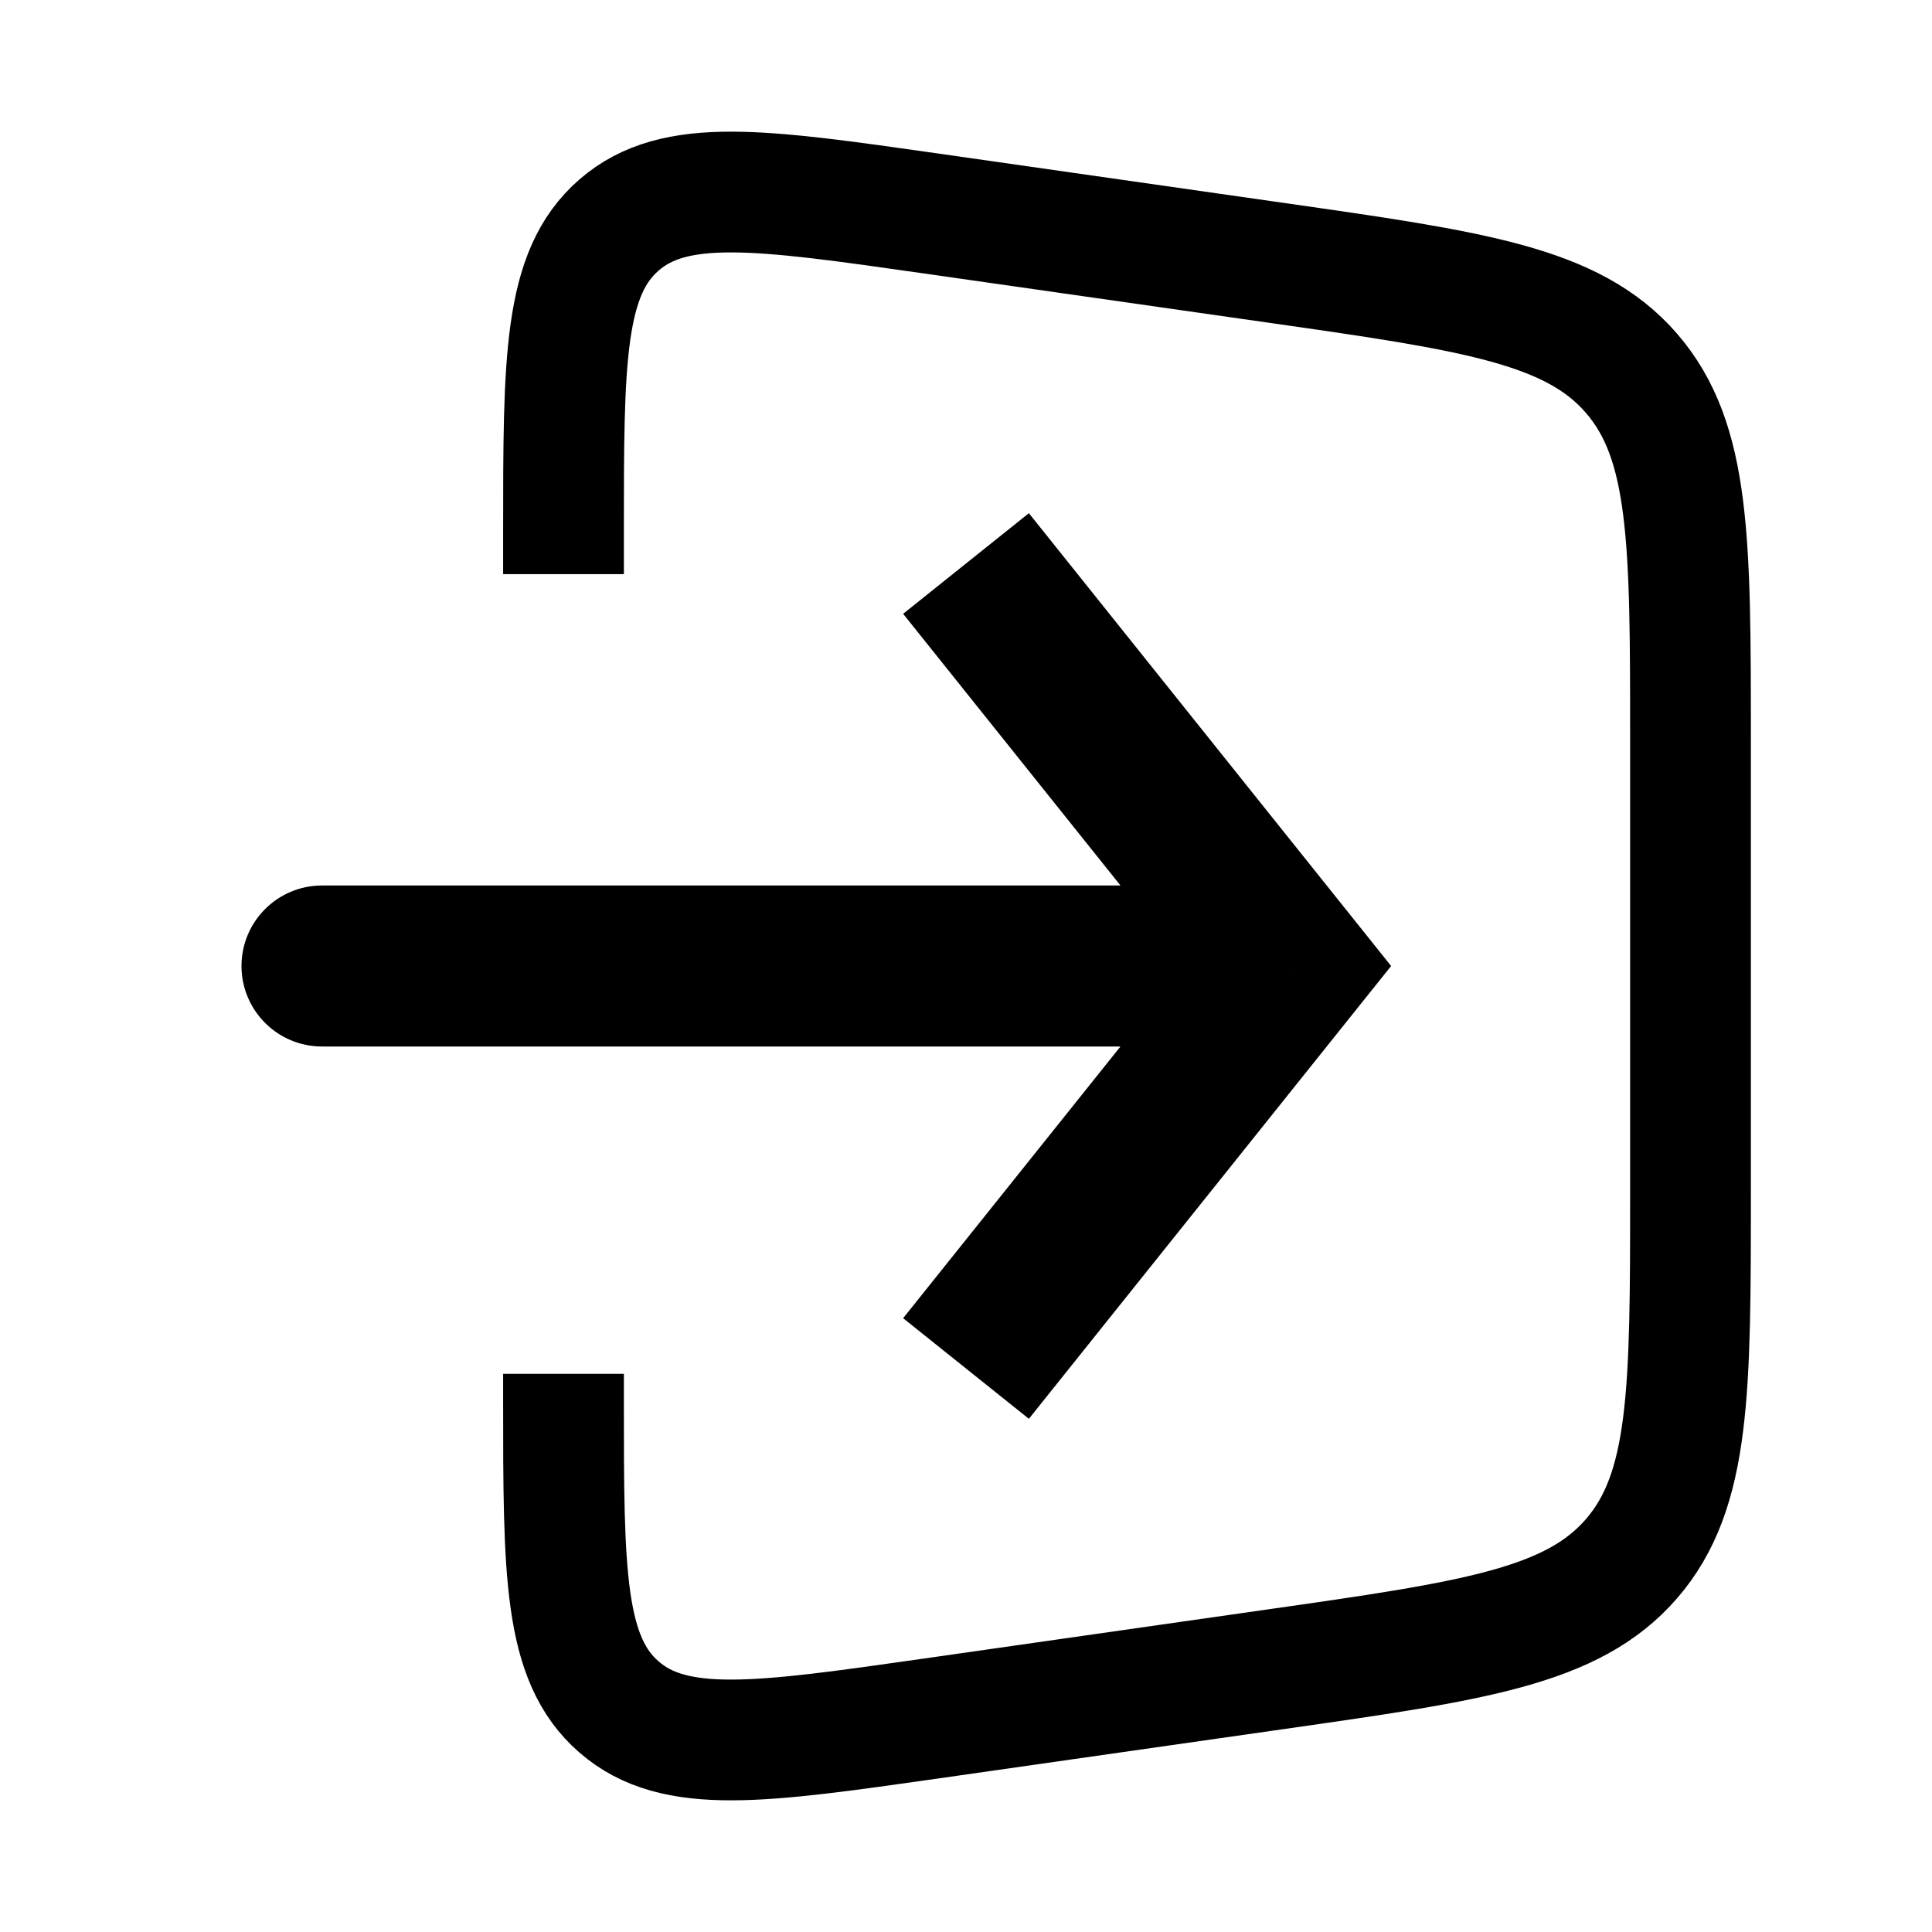
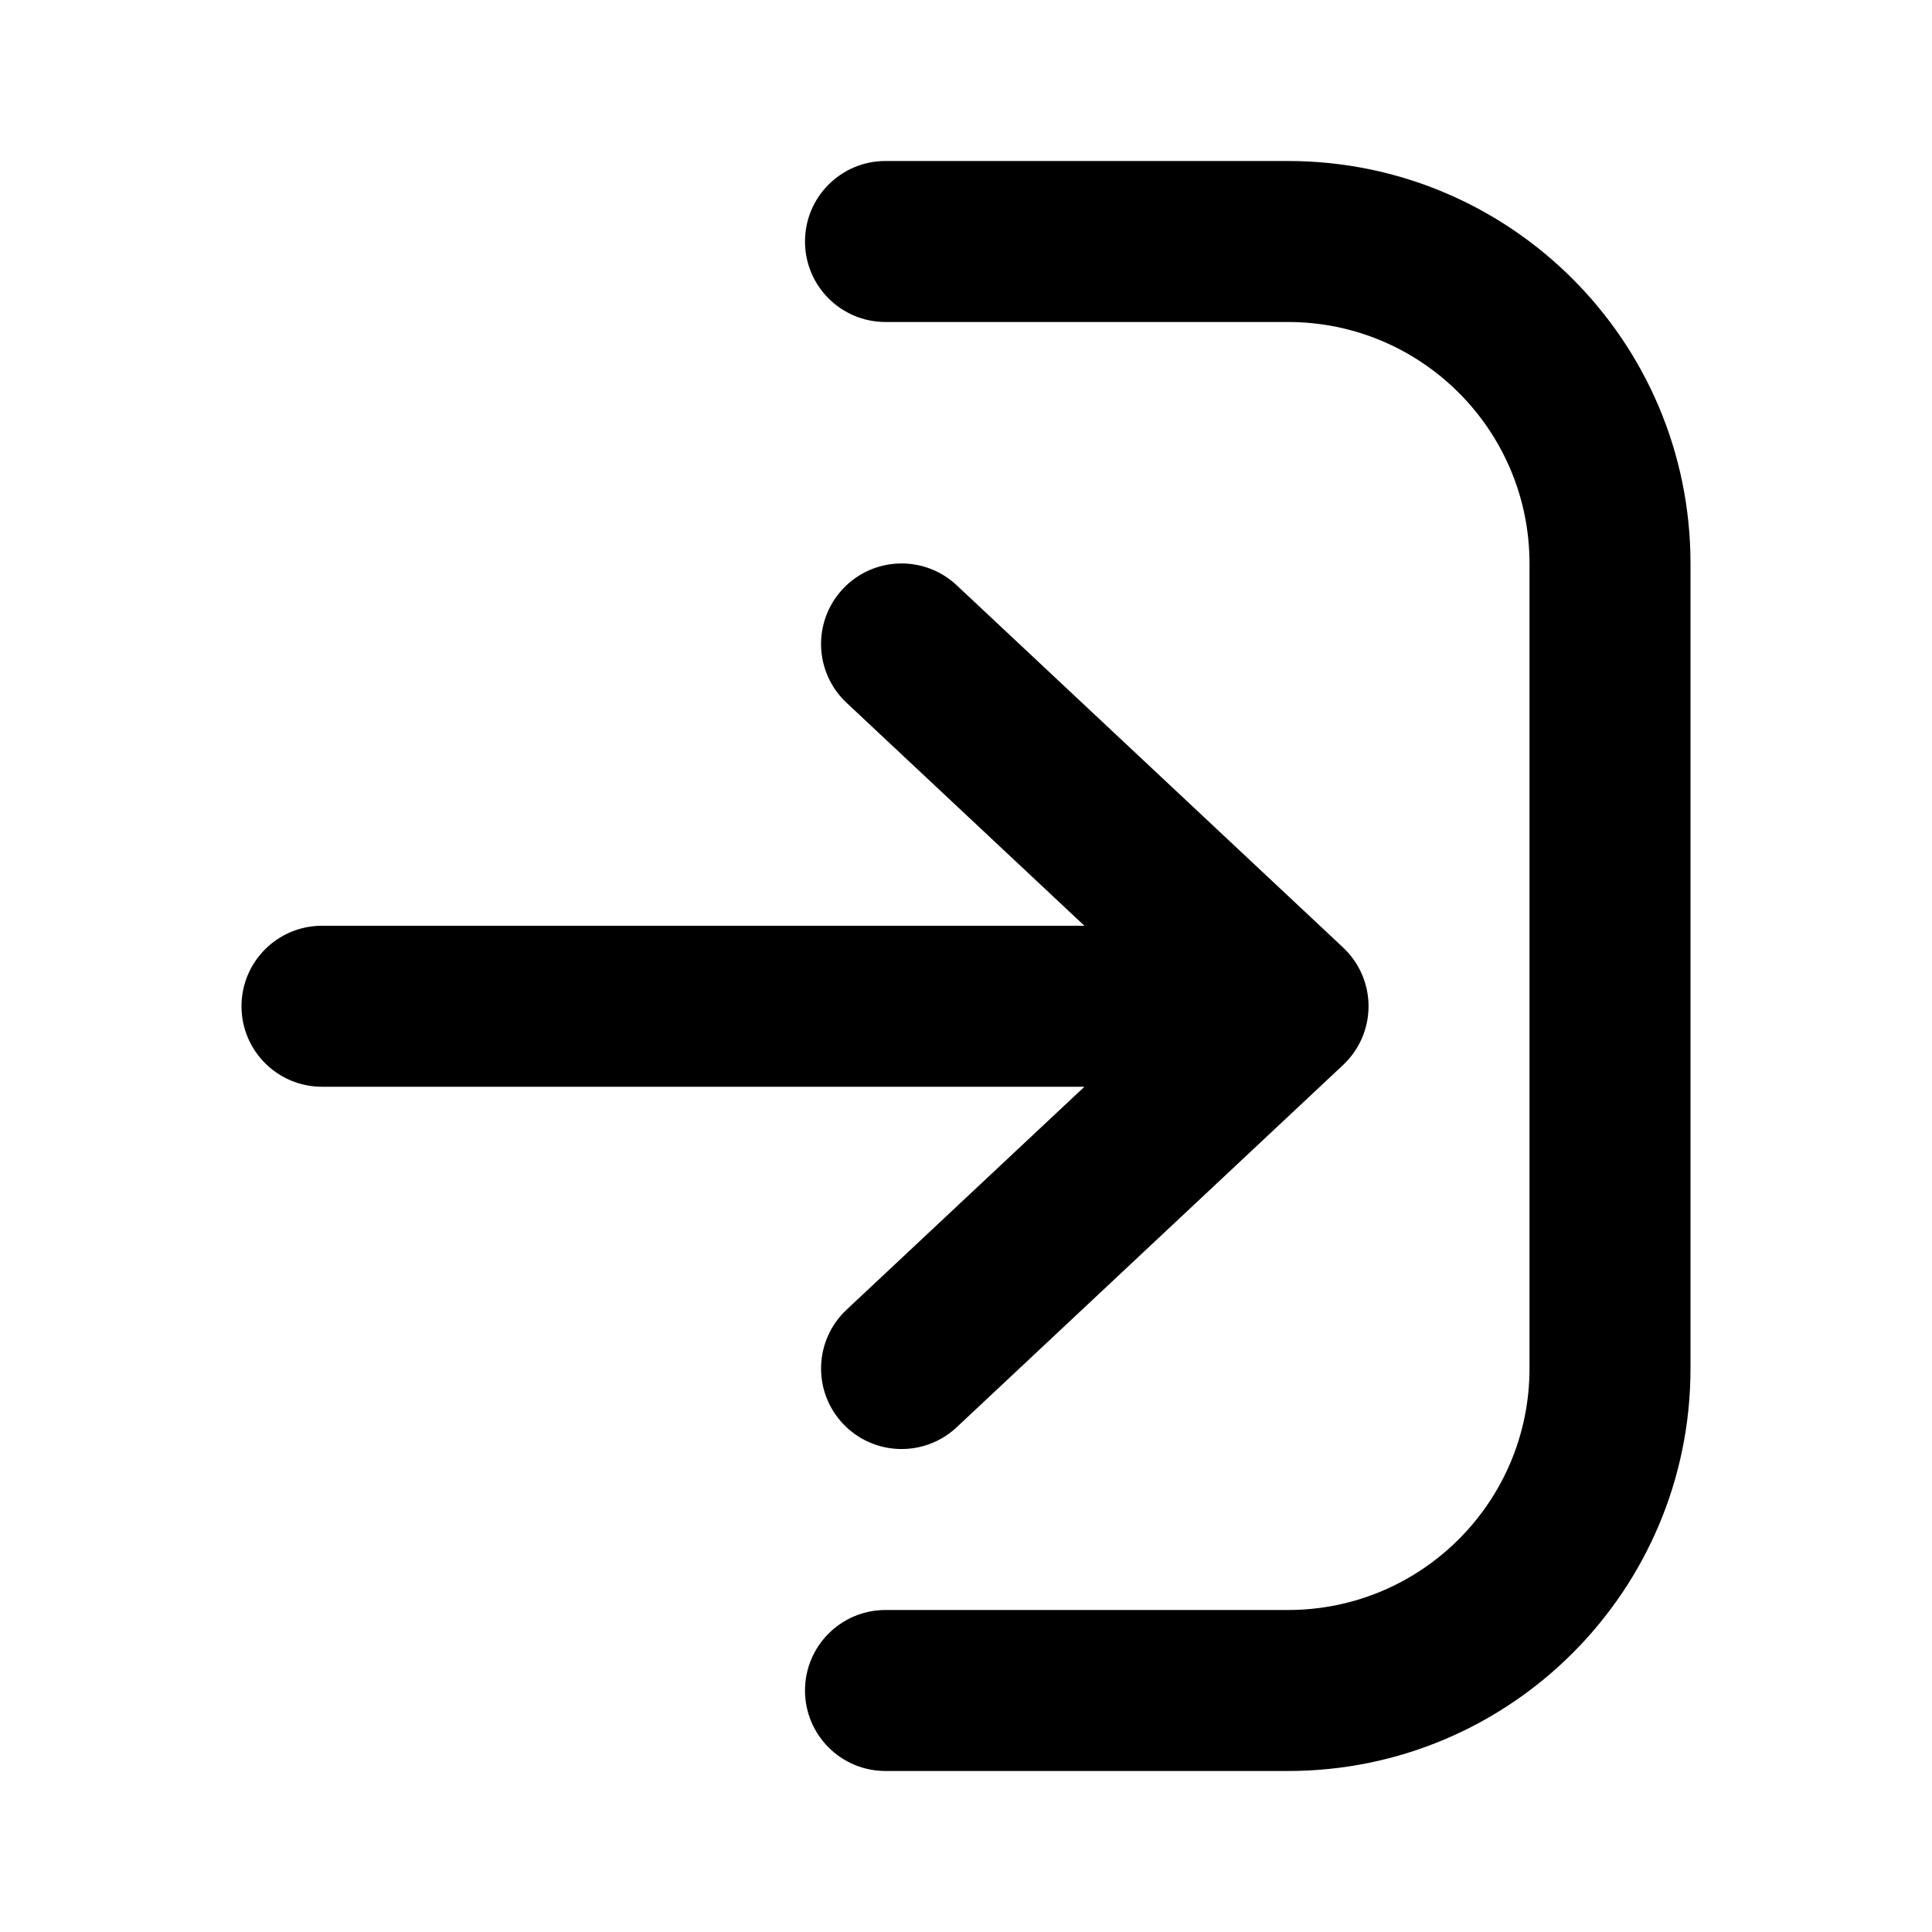
- <svg xmlns="http://www.w3.org/2000/svg" width="24" height="24" viewBox="0 0 24 24" fill="none">
-   <path d="M7 7.132V6.612C7 4.466 7 3.393 7.69 2.795C8.379 2.197 9.441 2.349 11.566 2.652L15.848 3.264C18.305 3.615 19.533 3.79 20.266 4.636C21 5.482 21 6.723 21 9.204V14.796C21 17.277 21 18.518 20.266 19.364C19.533 20.21 18.305 20.385 15.848 20.736L11.566 21.348C9.441 21.651 8.379 21.803 7.69 21.205C7 20.607 7 19.534 7 17.388V17.066" stroke="currentColor" stroke-width="1.5" />
-   <path d="M16 12L16.781 11.375L17.281 12L16.781 12.625L16 12ZM4 13C3.448 13 3 12.552 3 12C3 11.448 3.448 11 4 11V13ZM12.781 6.375L16.781 11.375L15.219 12.625L11.219 7.625L12.781 6.375ZM16.781 12.625L12.781 17.625L11.219 16.375L15.219 11.375L16.781 12.625ZM16 13H4V11H16V13Z" fill="currentColor" />
+ <svg xmlns="http://www.w3.org/2000/svg" width="24" height="24" viewBox="0 0 24 24">
+   <g class="login-outline">
+     <g fill="currentColor" fill-rule="evenodd" class="Vector" clip-rule="evenodd">
+       <path d="M21 17a5 5 0 0 1-5 5h-5a1 1 0 1 1 0-2h5a3 3 0 0 0 3-3V7a3 3 0 0 0-3-3h-5a1 1 0 1 1 0-2h5a5 5 0 0 1 5 5z" />
+       <path d="M10.47 7.316a1 1 0 0 1 1.414-.046l4.8 4.5a1 1 0 0 1 0 1.46l-4.8 4.5a1 1 0 1 1-1.368-1.46l2.955-2.77H4a1 1 0 1 1 0-2h9.471l-2.955-2.77a1 1 0 0 1-.046-1.414" />
+     </g>
+   </g>
</svg>
